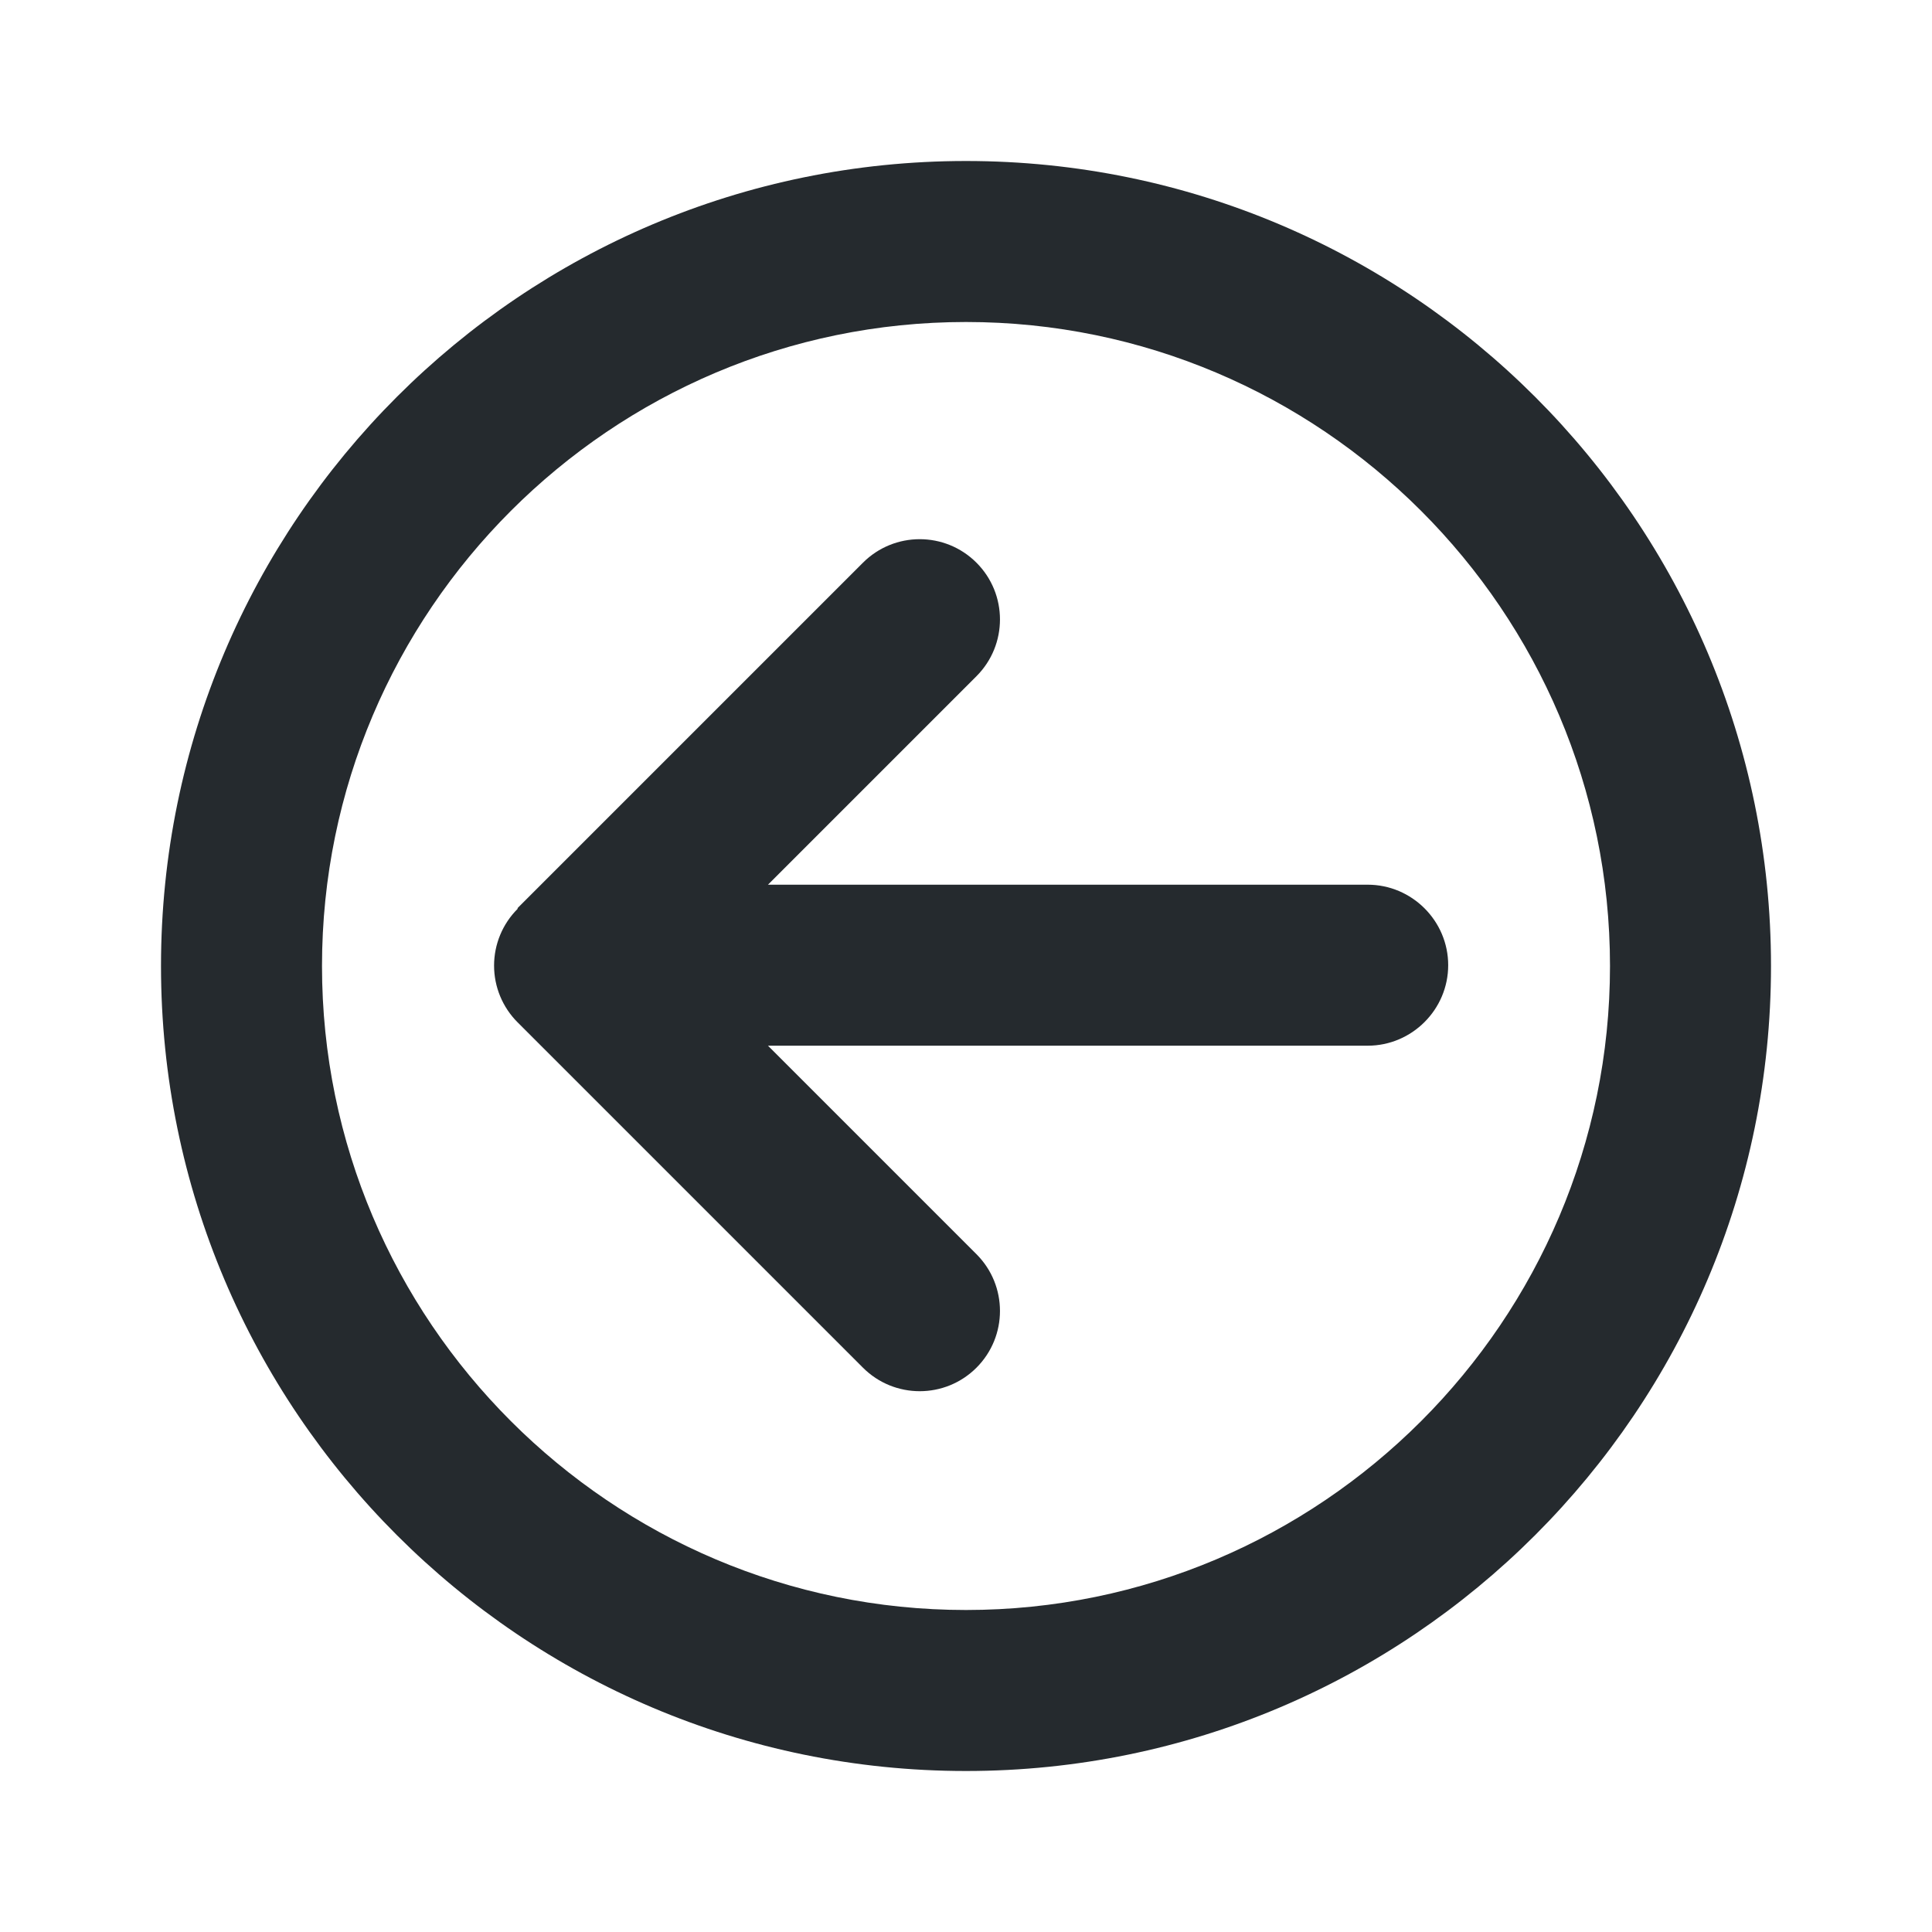
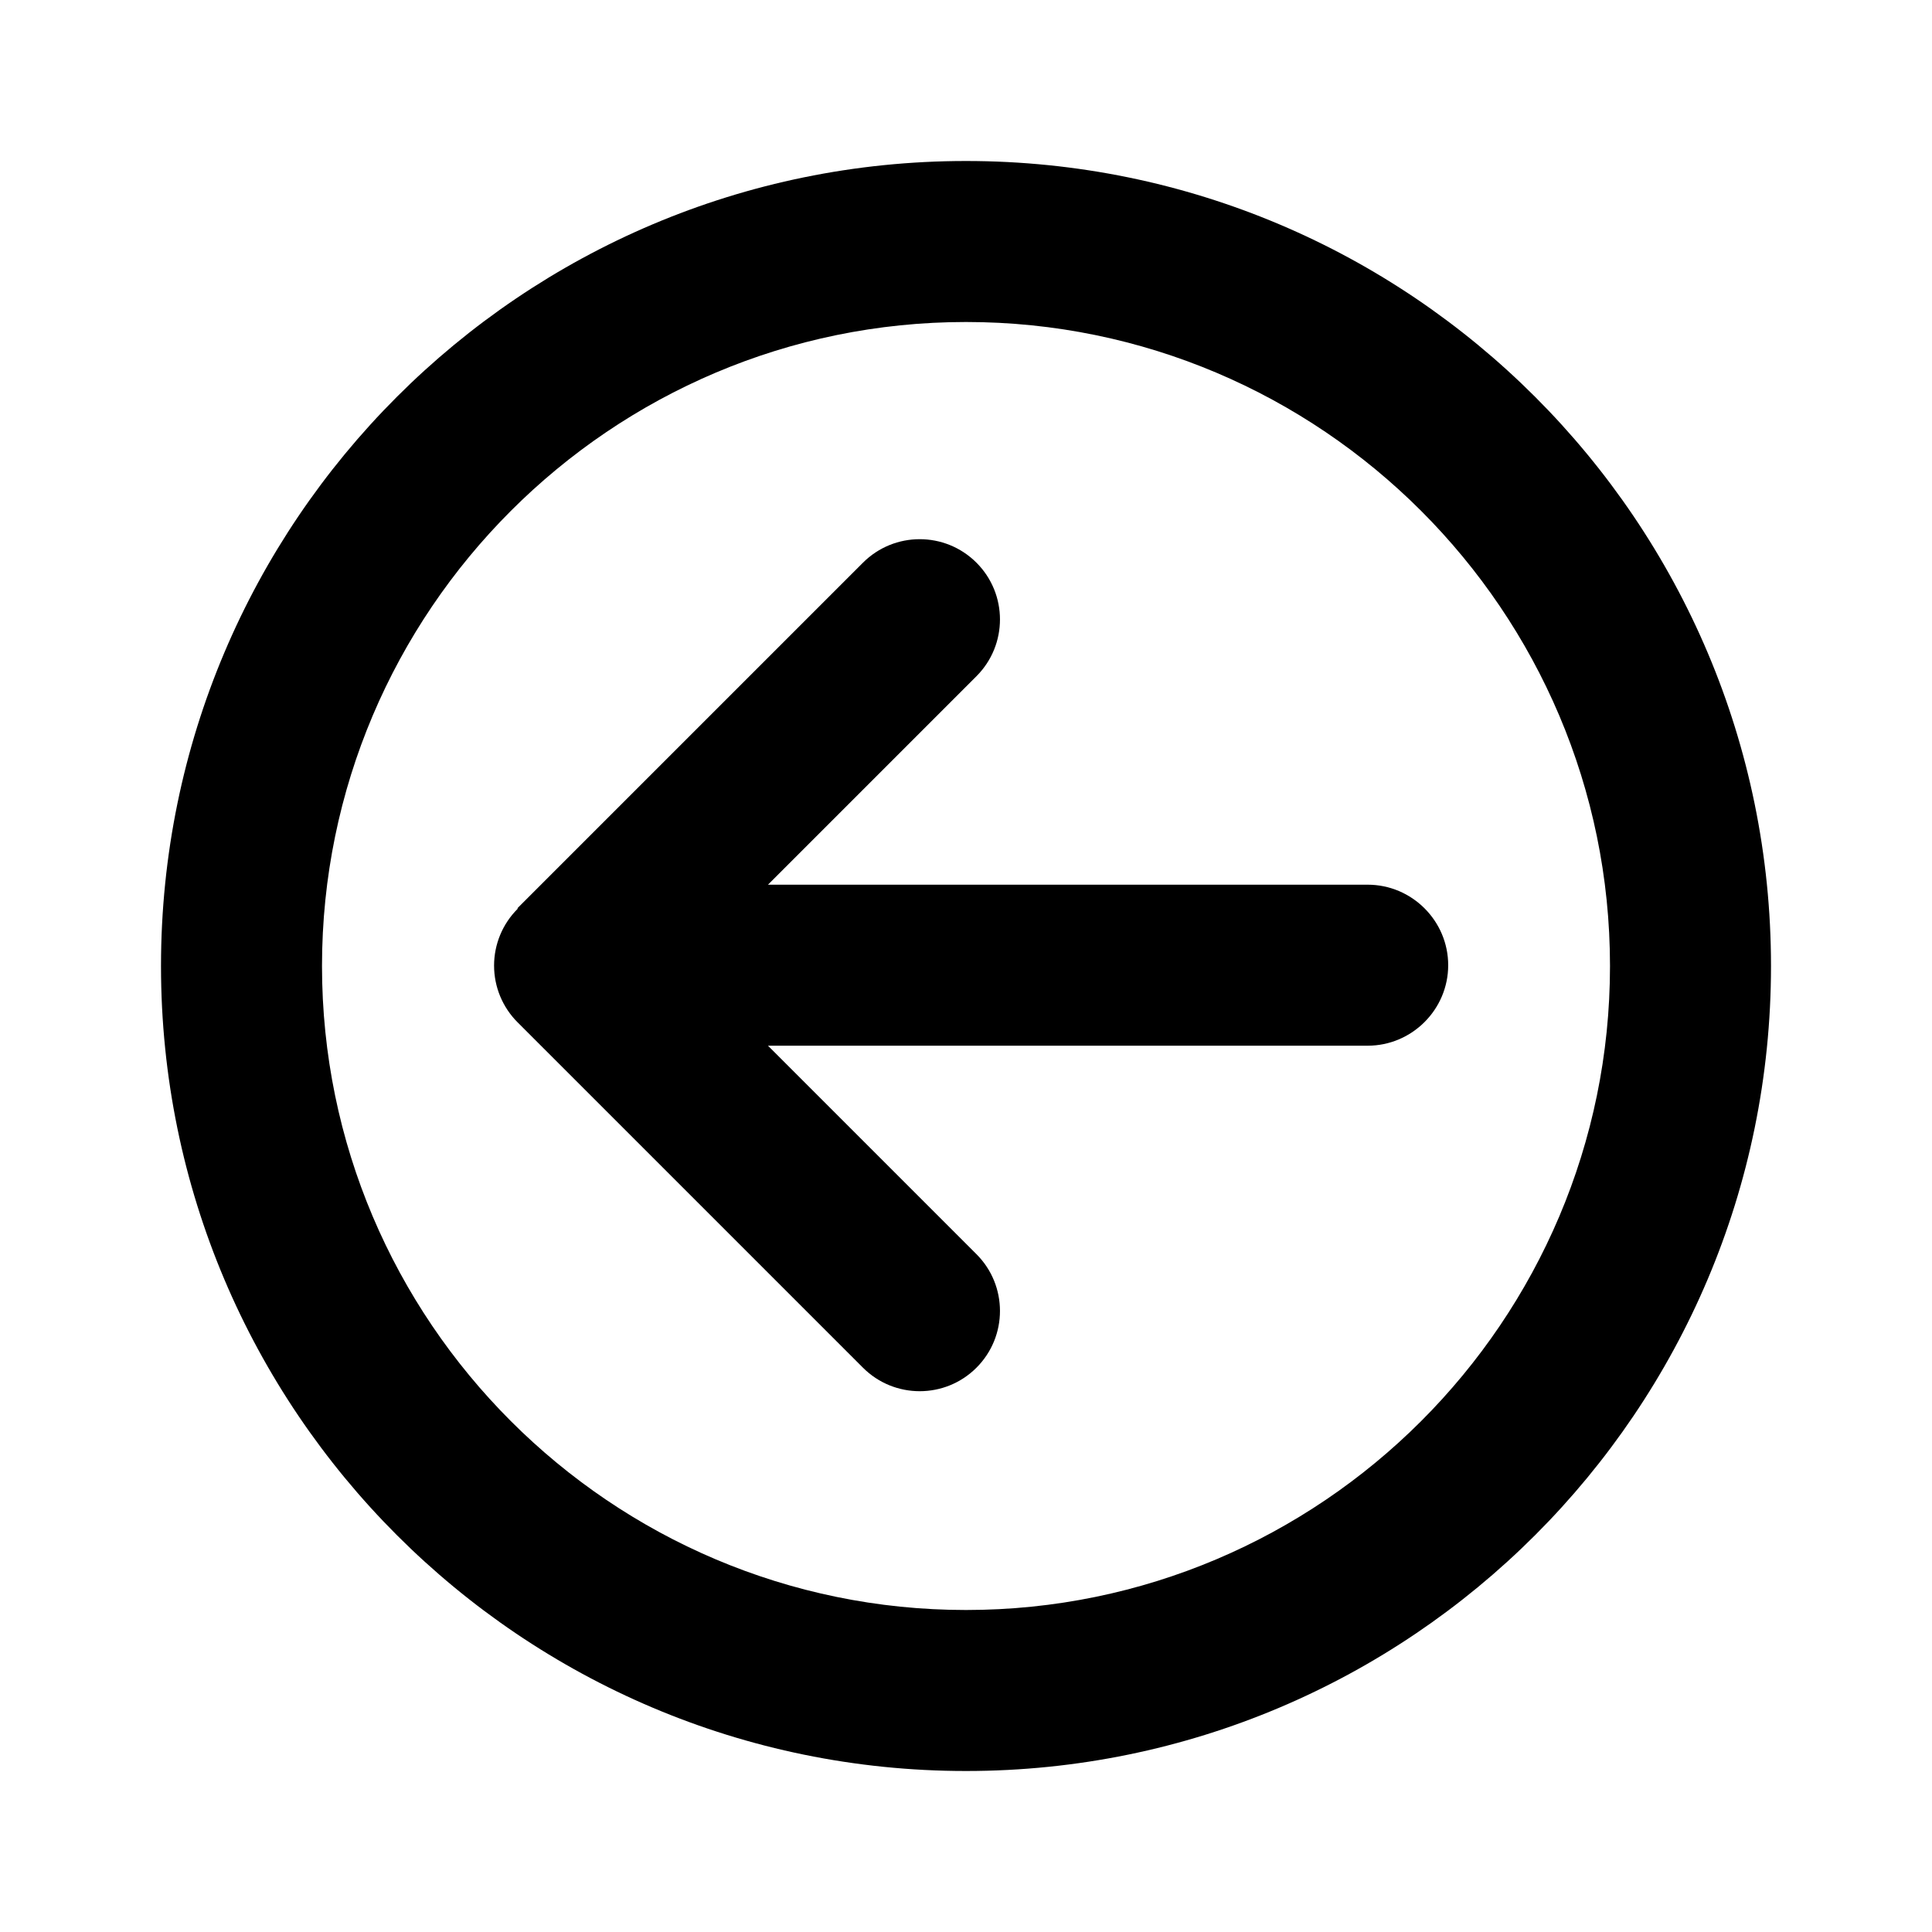
<svg xmlns="http://www.w3.org/2000/svg" width="24" height="24" fill="currentColor" viewBox="0 0 24 24">
-   <path fill="#252a2e" d="M6.43 11.29a.996.996 0 0 0 0 1.41l4.29 4.29a.996.996 0 1 0 1.41-1.41l-2.59-2.59h7.45c.55 0 1-.45 1-1s-.45-1-1-1H9.54l2.59-2.59a.996.996 0 1 0-1.41-1.41l-4.29 4.29ZM2 12c0 5.52 4.48 10 10 10s10-4.48 10-10S17.52 2 12 2 2 6.48 2 12Zm18 0c0 4.41-3.59 8-8 8s-8-3.59-8-8 3.59-8 8-8 8 3.59 8 8Z" />
+   <path d="M6.43 11.29a.996.996 0 0 0 0 1.41l4.29 4.29a.996.996 0 1 0 1.41-1.41l-2.59-2.59h7.45c.55 0 1-.45 1-1s-.45-1-1-1H9.54l2.59-2.59a.996.996 0 1 0-1.41-1.41l-4.29 4.29ZM2 12c0 5.52 4.48 10 10 10s10-4.48 10-10S17.52 2 12 2 2 6.48 2 12Zm18 0c0 4.41-3.59 8-8 8s-8-3.59-8-8 3.59-8 8-8 8 3.59 8 8Z" />
</svg>
